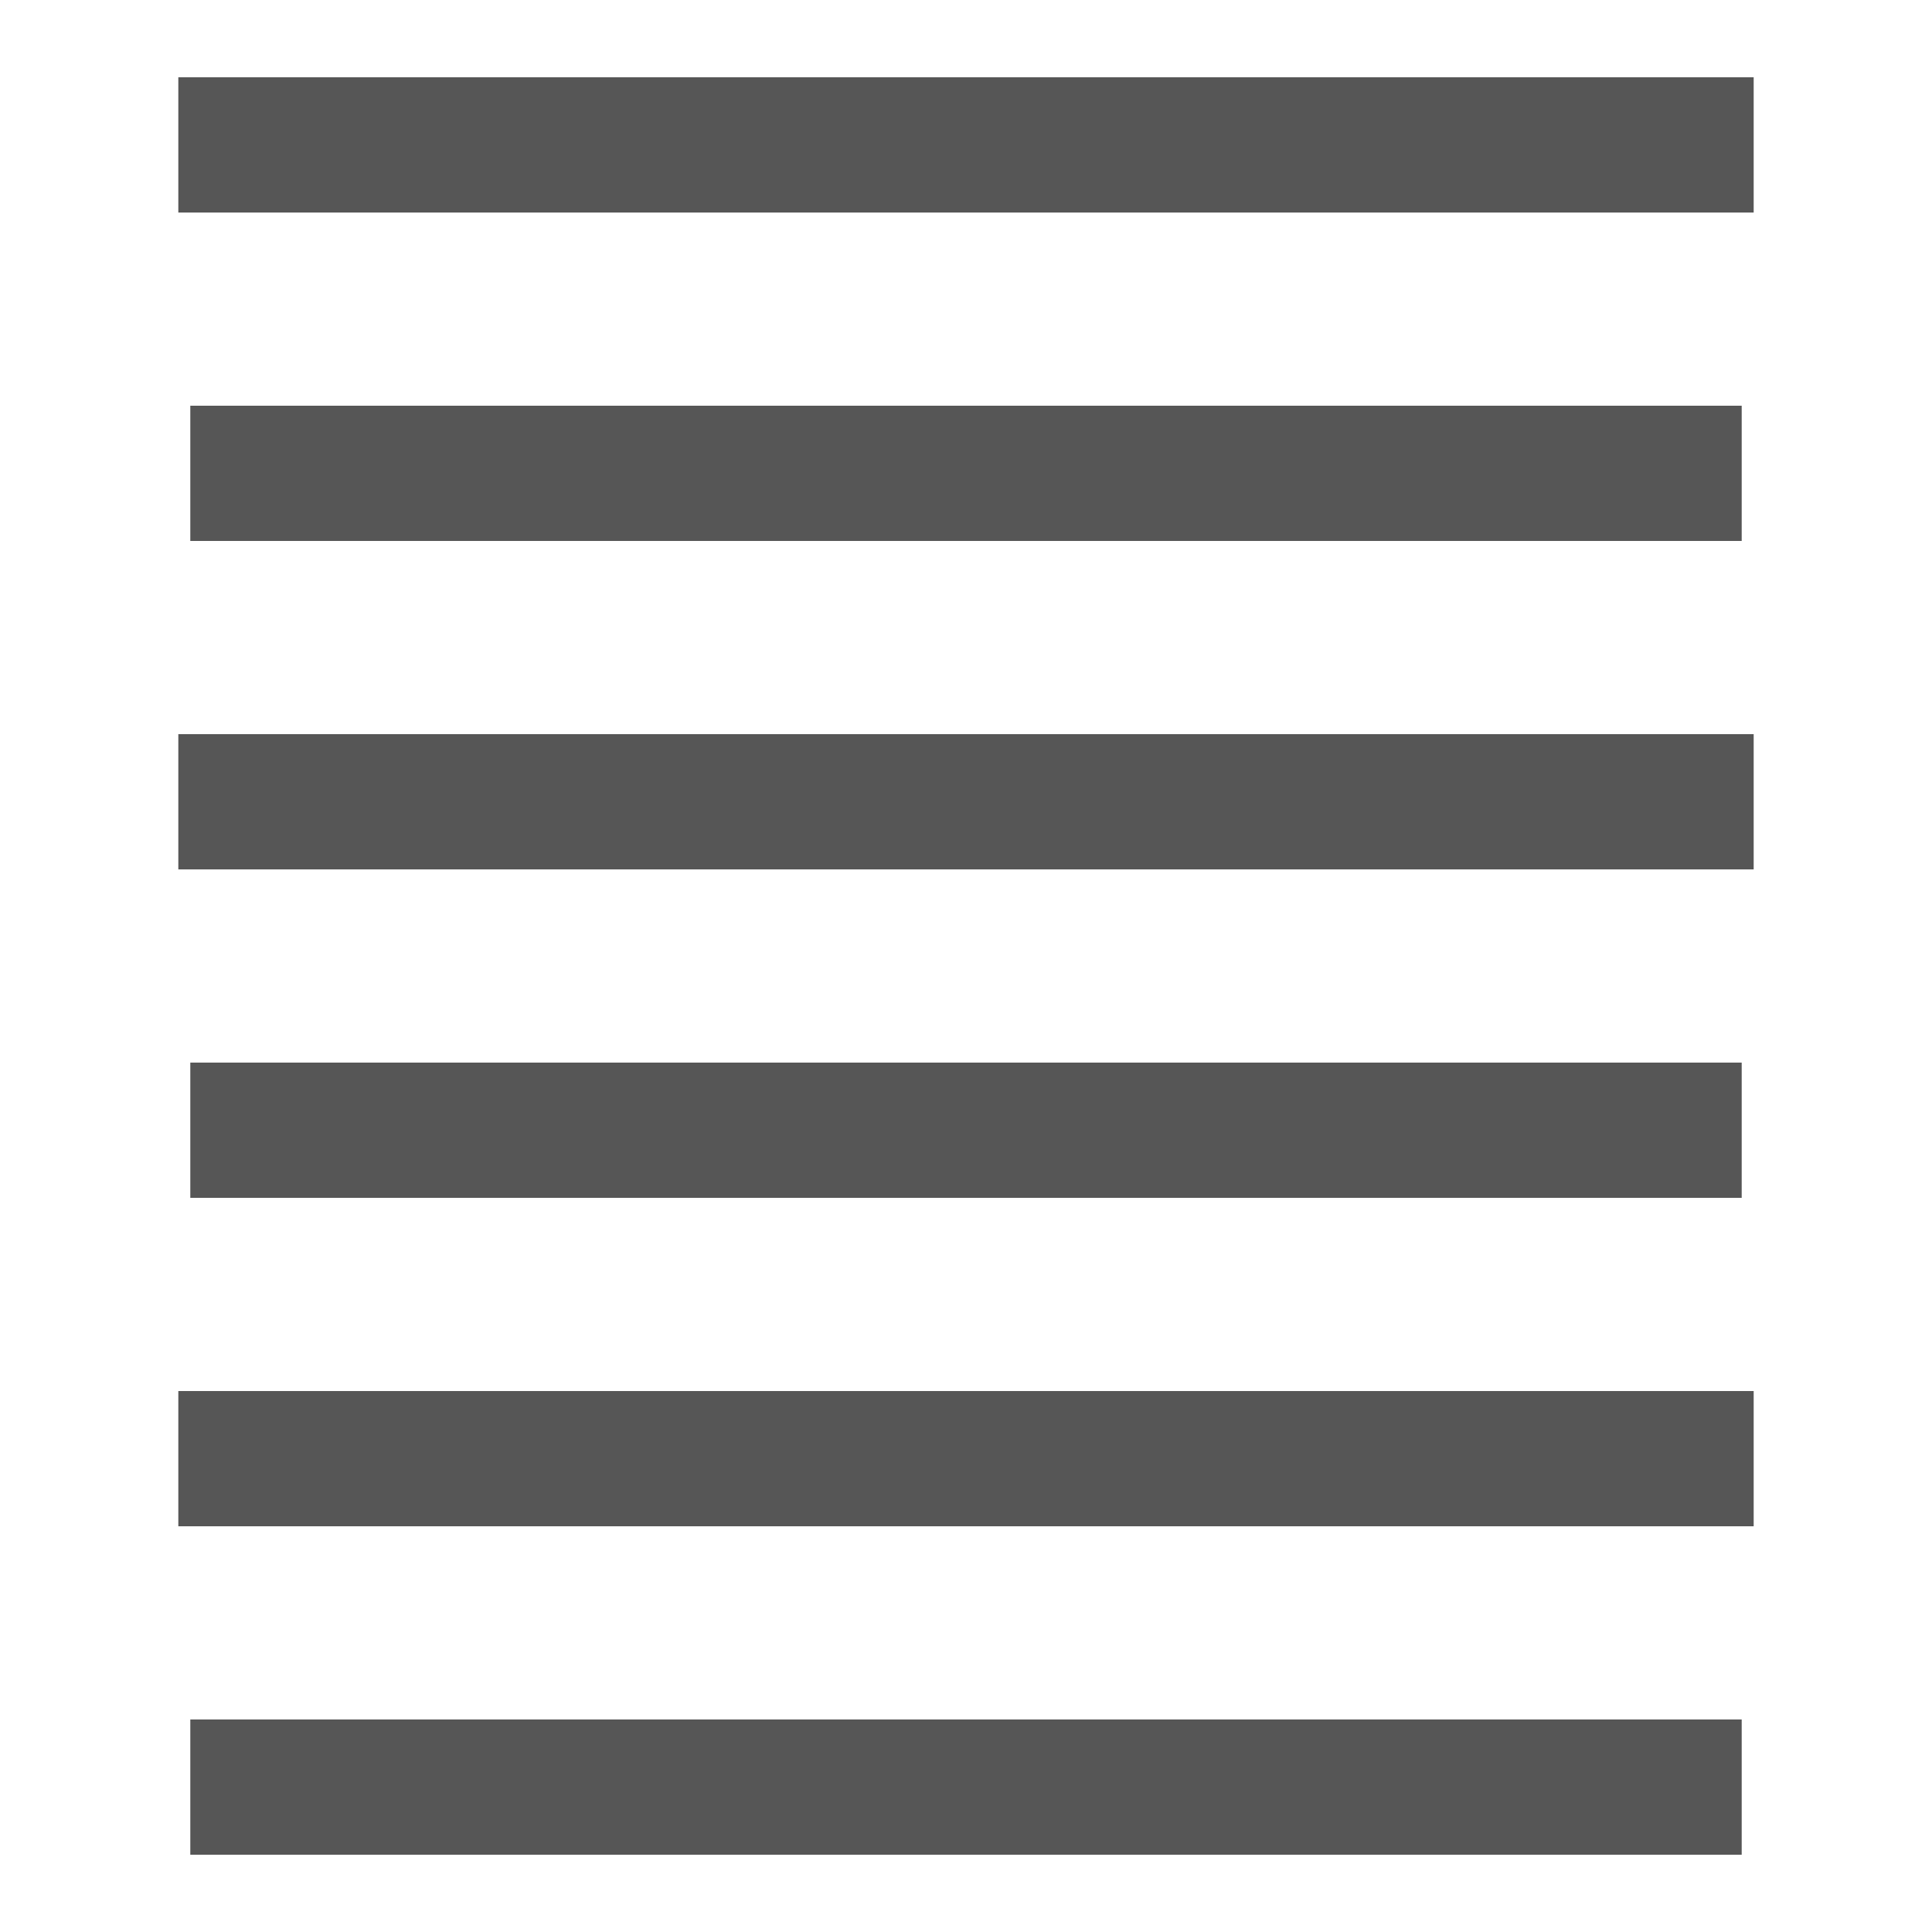
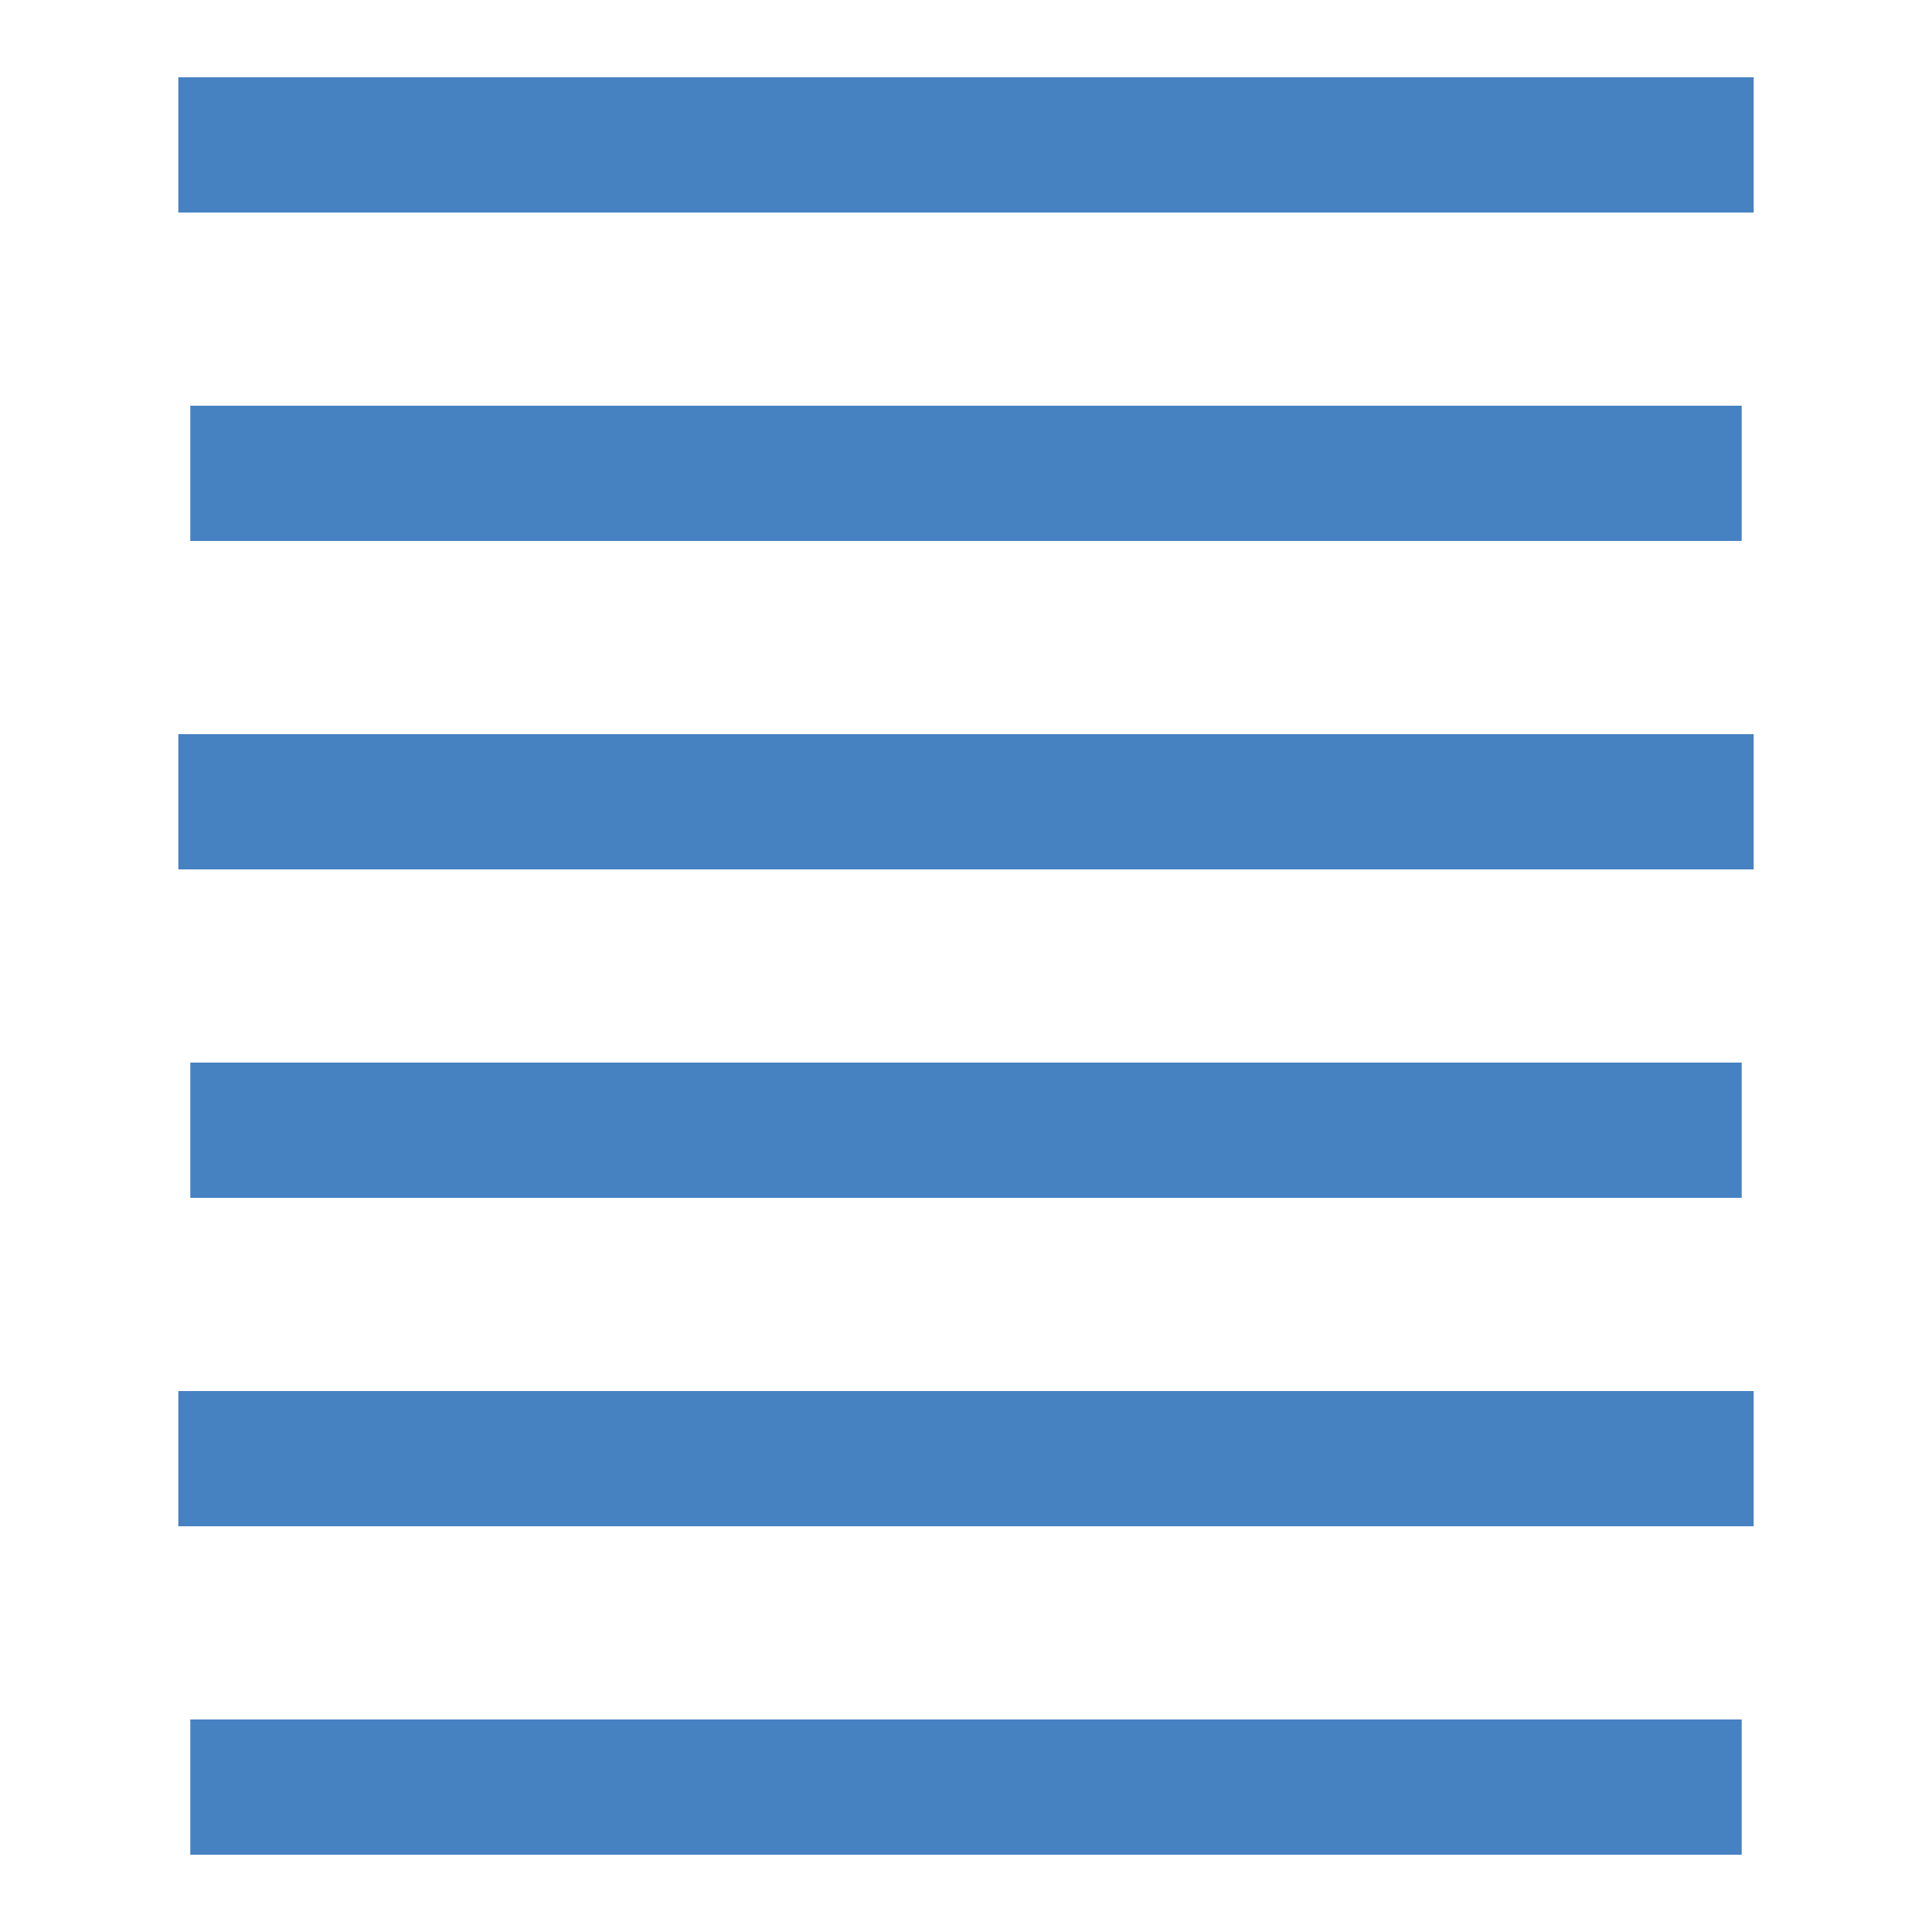
<svg xmlns="http://www.w3.org/2000/svg" width="10mm" height="10mm" viewBox="0 0 10 10">
-   <path d="M.923.75h8.154M.985 2.45h8.03M.923 4.15h8.154M.985 5.85h8.03M.923 7.55h8.154M.985 9.25h8.03" style="fill:none;stroke:#565656;stroke-width:.7;stroke-linecap:butt;stroke-linejoin:miter;stroke-dasharray:none;stroke-opacity:1" />
+   <path d="M.923.75h8.154M.985 2.45h8.03M.923 4.15h8.154M.985 5.85h8.03M.923 7.55h8.154M.985 9.25h8.03" style="fill:none;stroke:#4681c2;stroke-width:.7;stroke-linecap:butt;stroke-linejoin:miter;stroke-dasharray:none;stroke-opacity:1" />
</svg>
